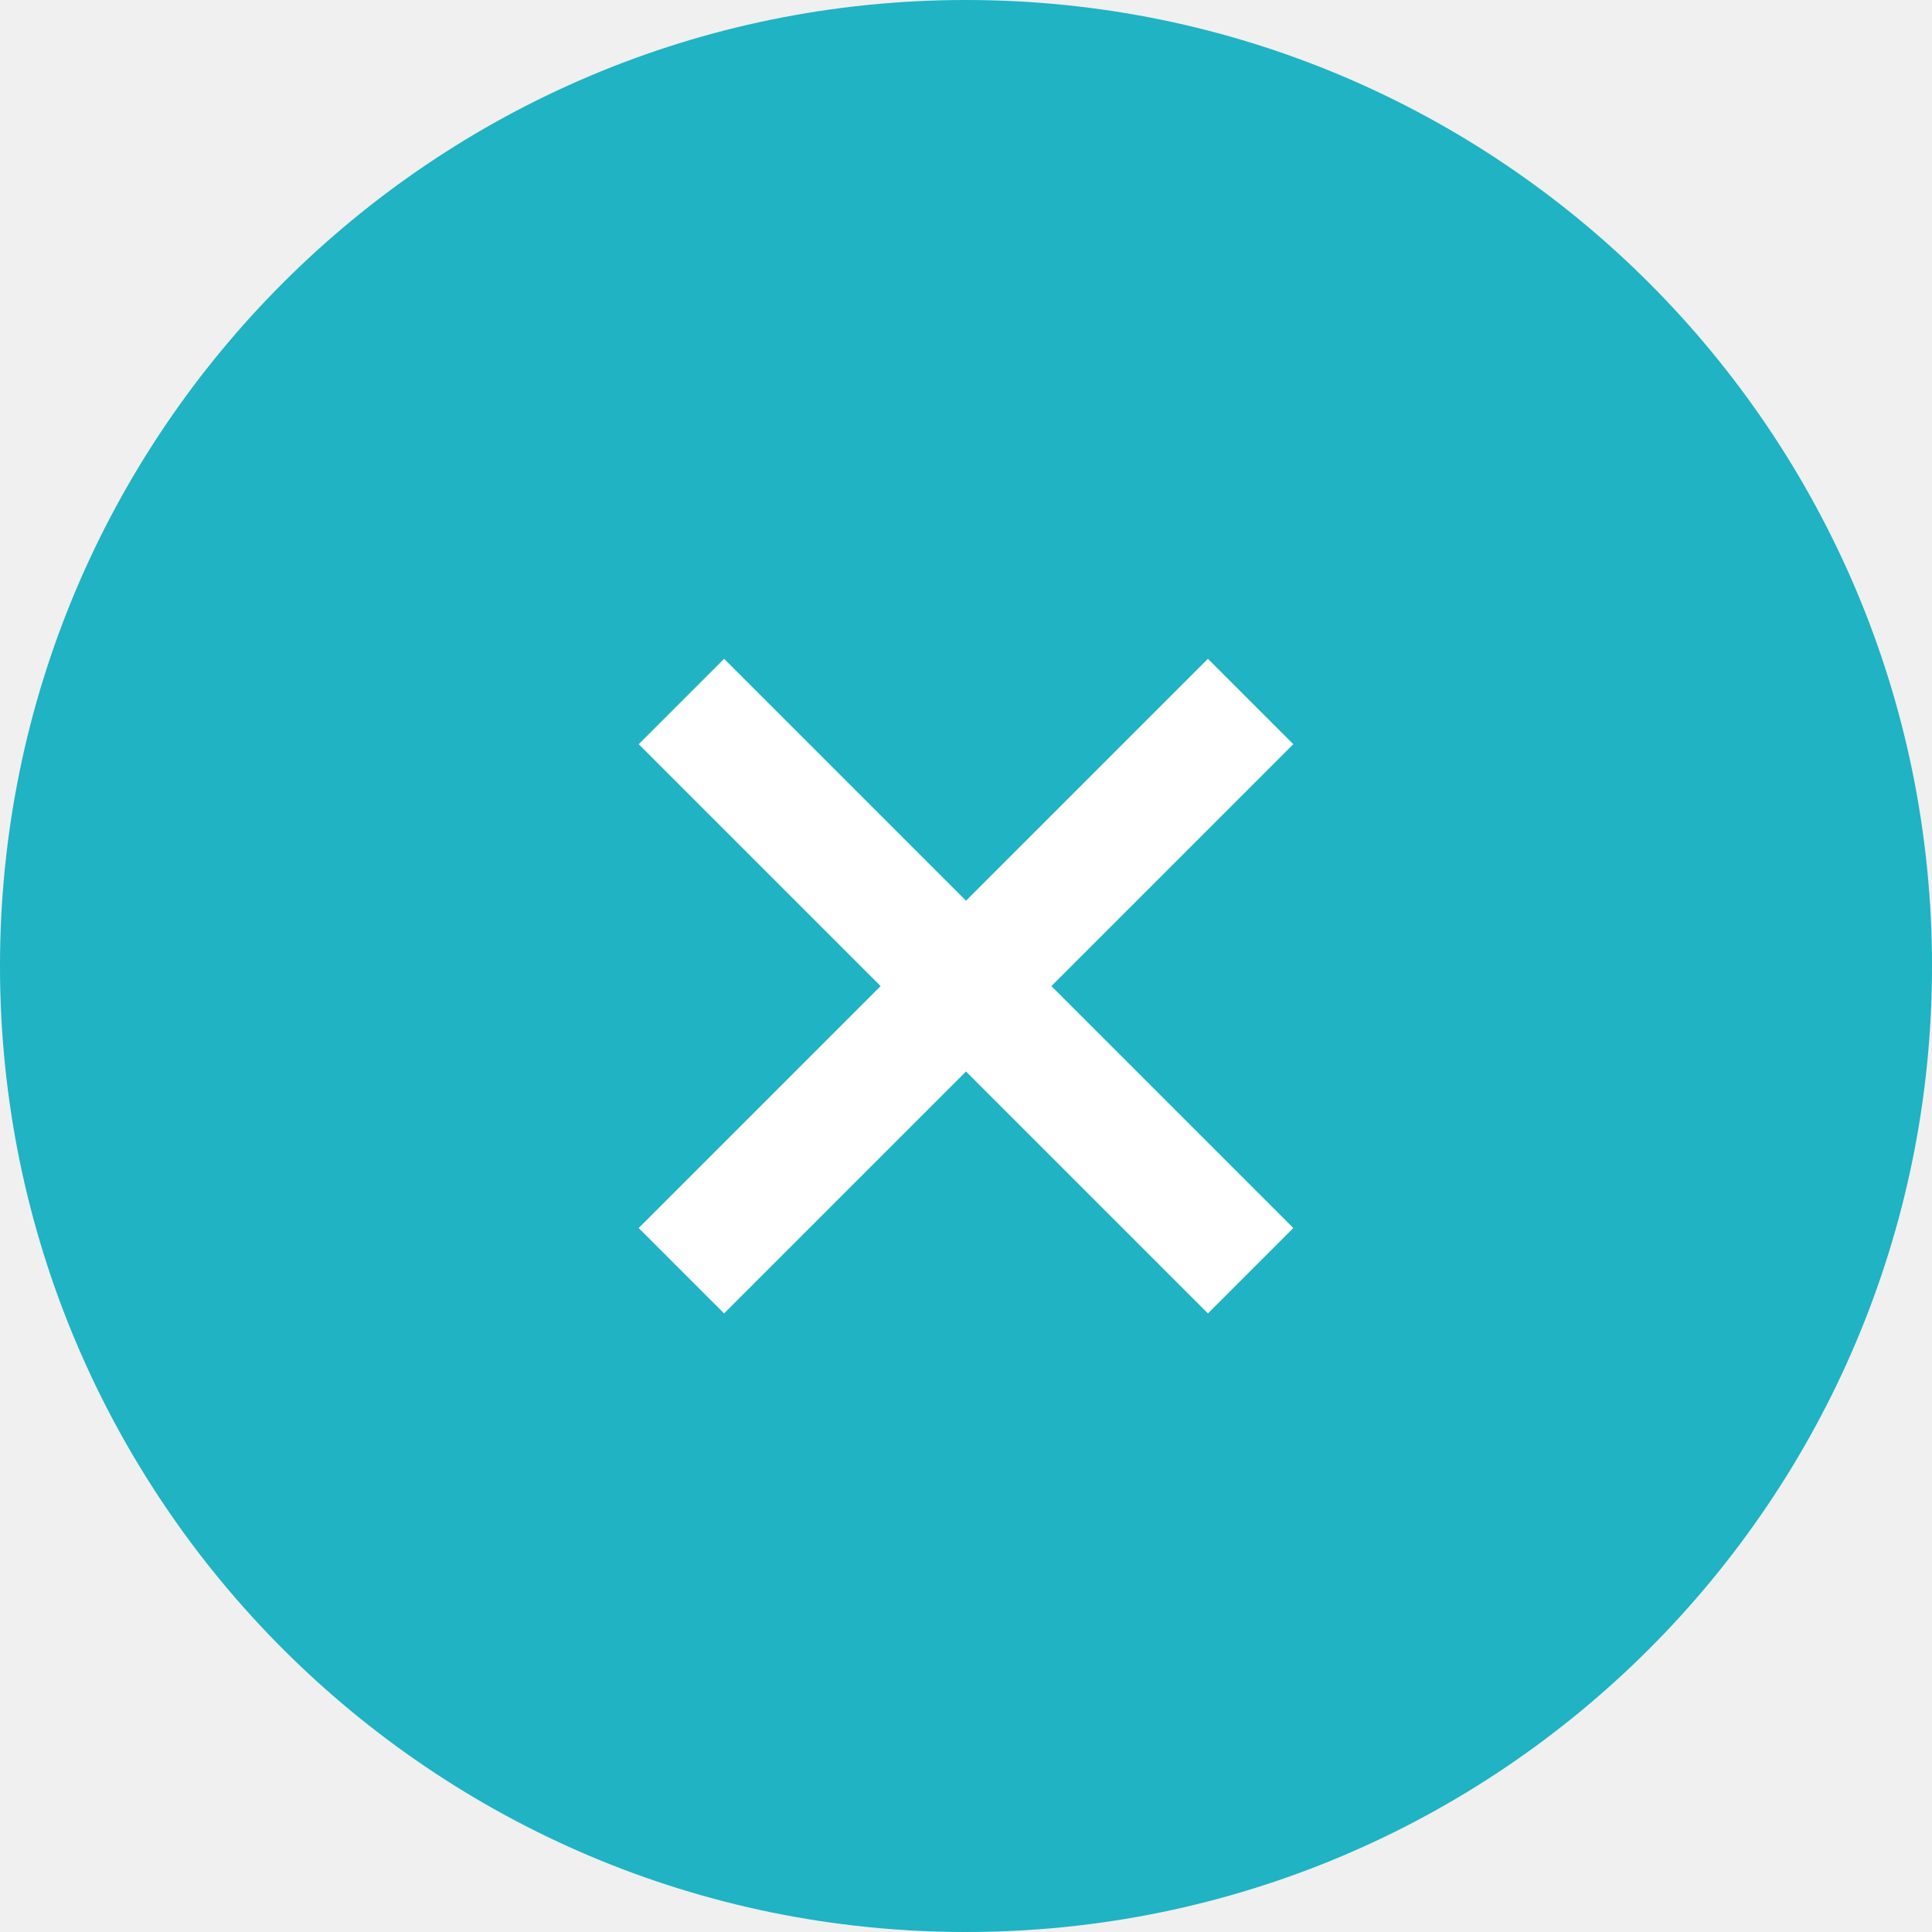
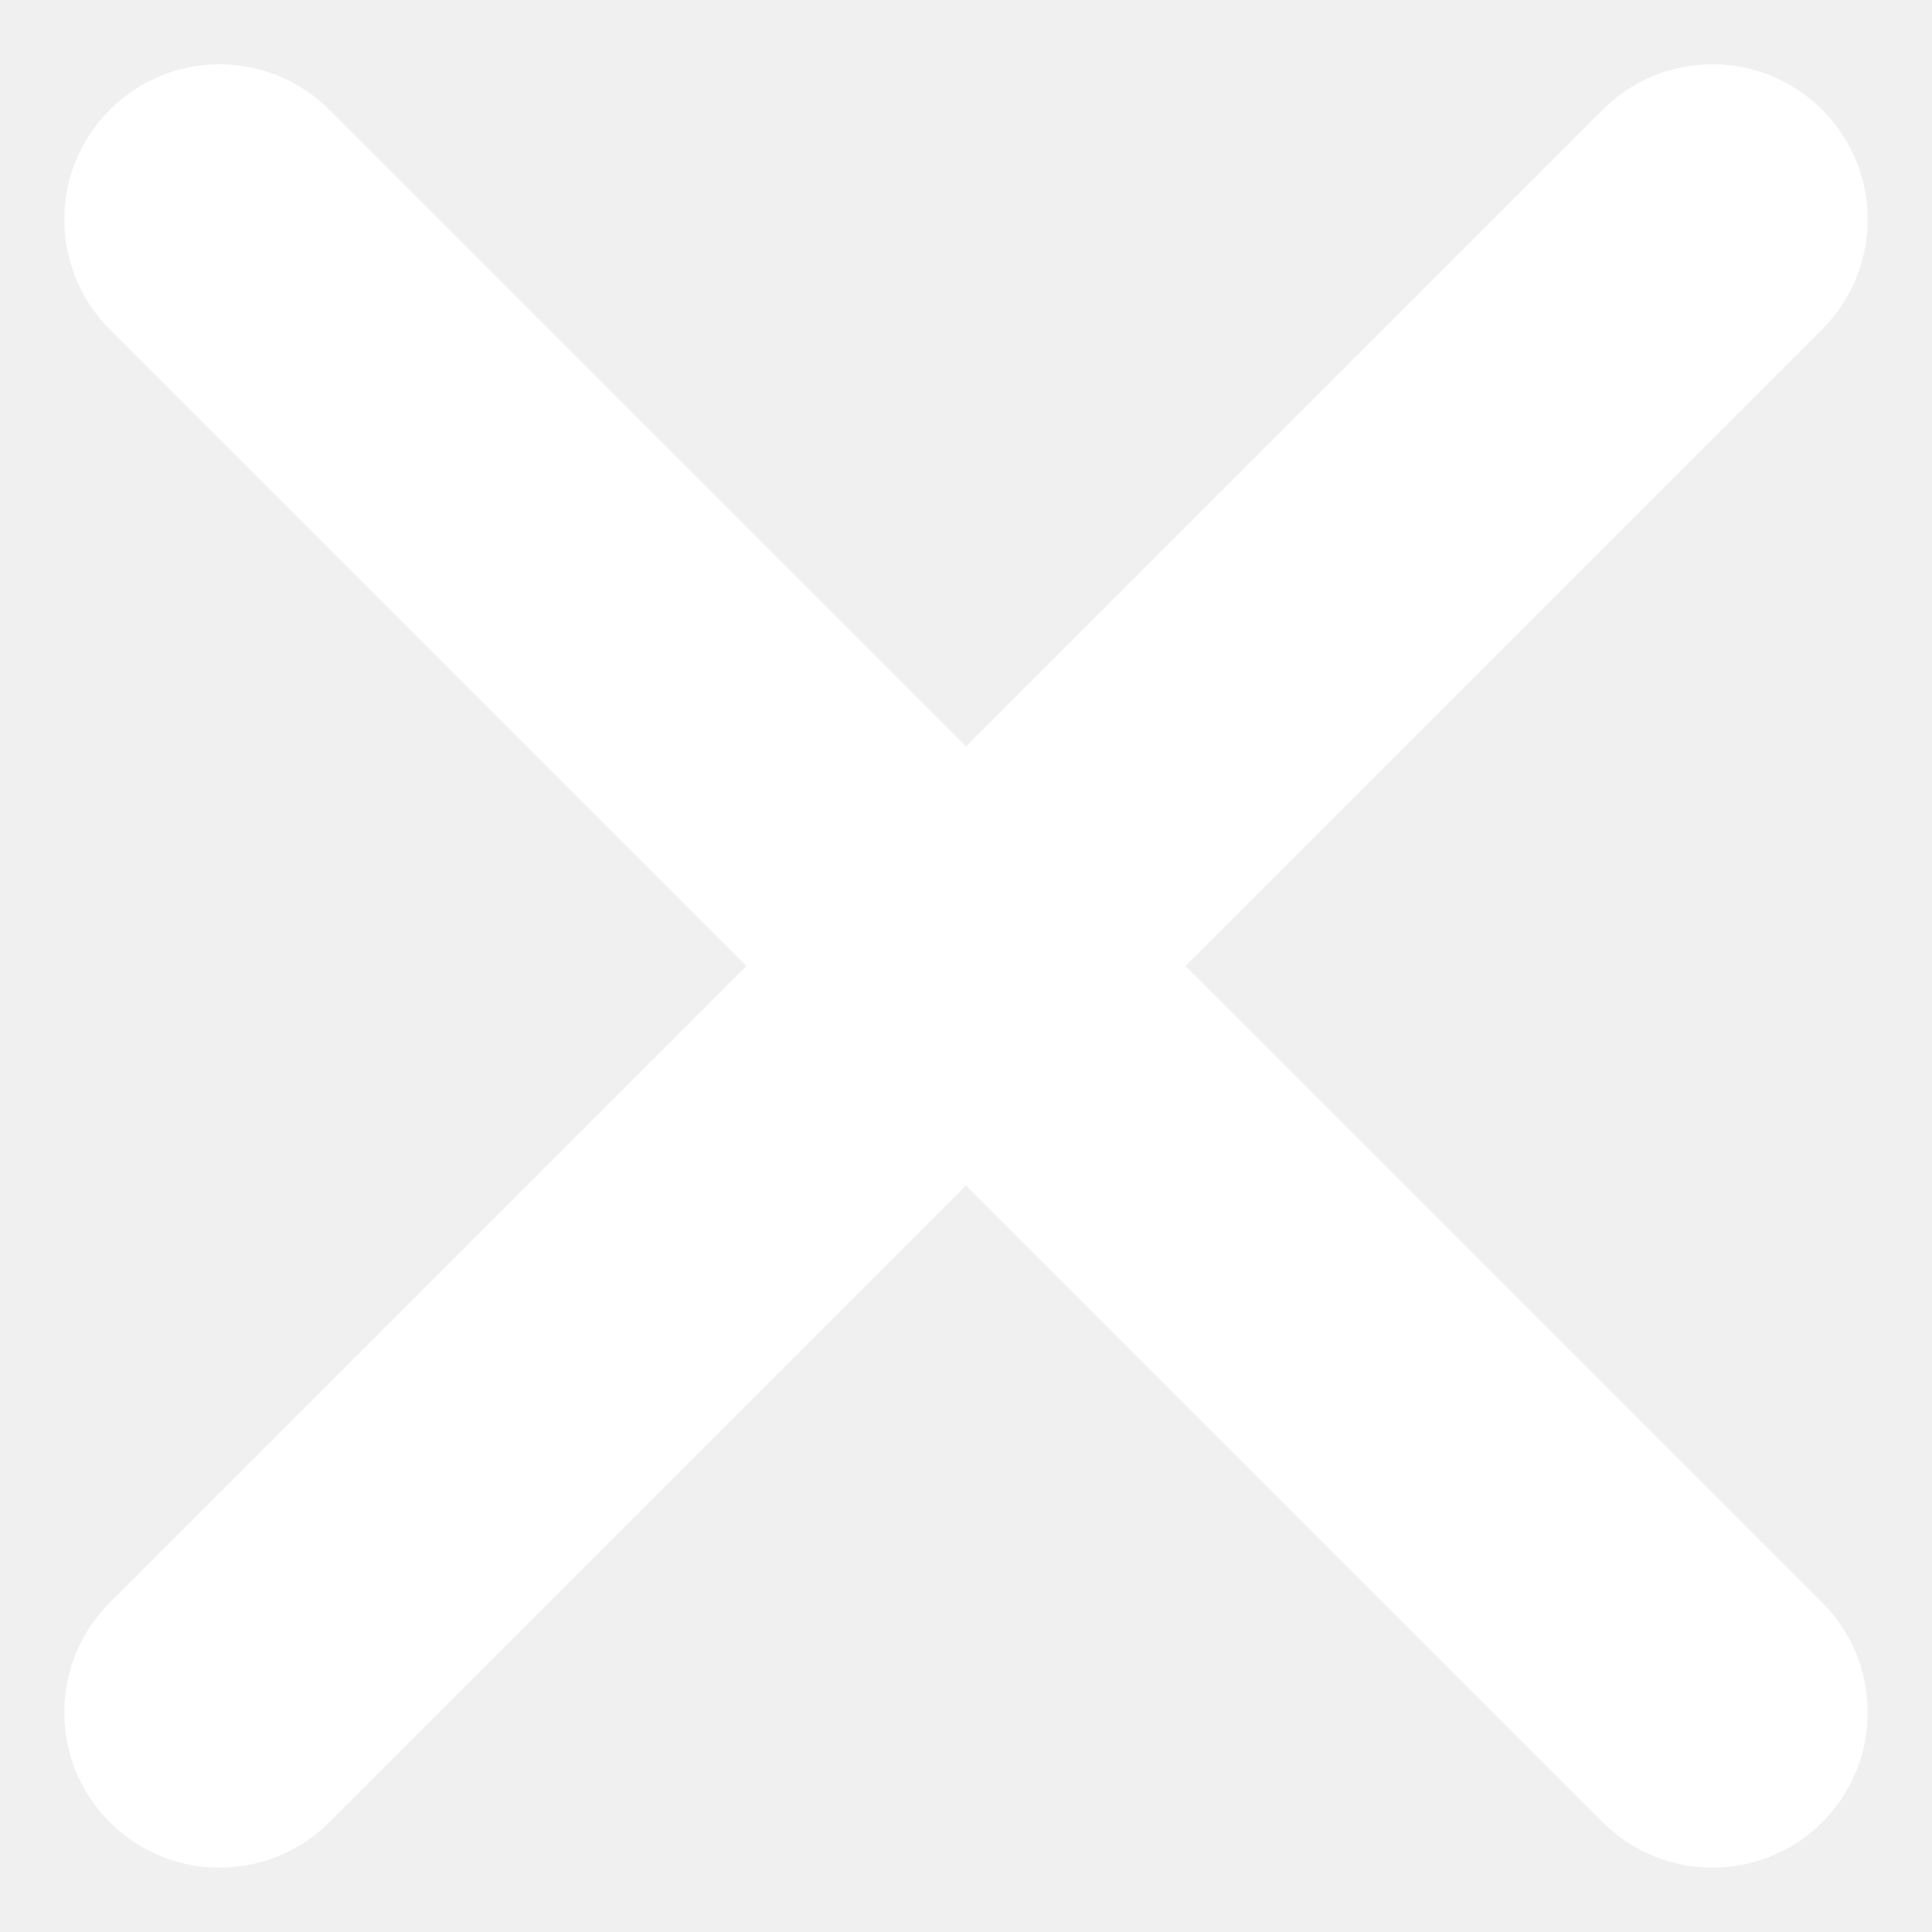
- <svg xmlns="http://www.w3.org/2000/svg" viewBox="0 0 48 48">
+ <svg xmlns="http://www.w3.org/2000/svg" width="31.113" height="31.113" viewBox="0 0 31.113 31.113">
  <defs>
-     <style>
-       .cls-1 {
-         fill: #1fb3c4;
-       }
- 
-       .cls-2 {
-         fill: #fff;
-       }
-     </style>
+     <style>.a{fill:#fff;}</style>
  </defs>
-   <g id="Group_93" data-name="Group 93" transform="translate(-298 -98)">
-     <circle id="Ellipse_22" data-name="Ellipse 22" class="cls-1" cx="24" cy="24" r="24" transform="translate(298 98)" />
-     <g id="Group_92" data-name="Group 92" transform="translate(-15 1)">
-       <rect id="Rectangle_3" data-name="Rectangle 3" class="cls-2" width="20" height="3" transform="translate(328.868 127.51) rotate(-45)" />
-       <rect id="Rectangle_5" data-name="Rectangle 5" class="cls-2" width="20" height="3" transform="translate(330.99 113.368) rotate(45)" />
-     </g>
+   <g transform="translate(-310 -47)">
+     <rect class="a" width="39" height="5" rx="2.5" transform="translate(310 74.577) rotate(-45)" />
+     <rect class="a" width="39" height="5" rx="2.5" transform="translate(313.536 47) rotate(45)" />
  </g>
</svg>
